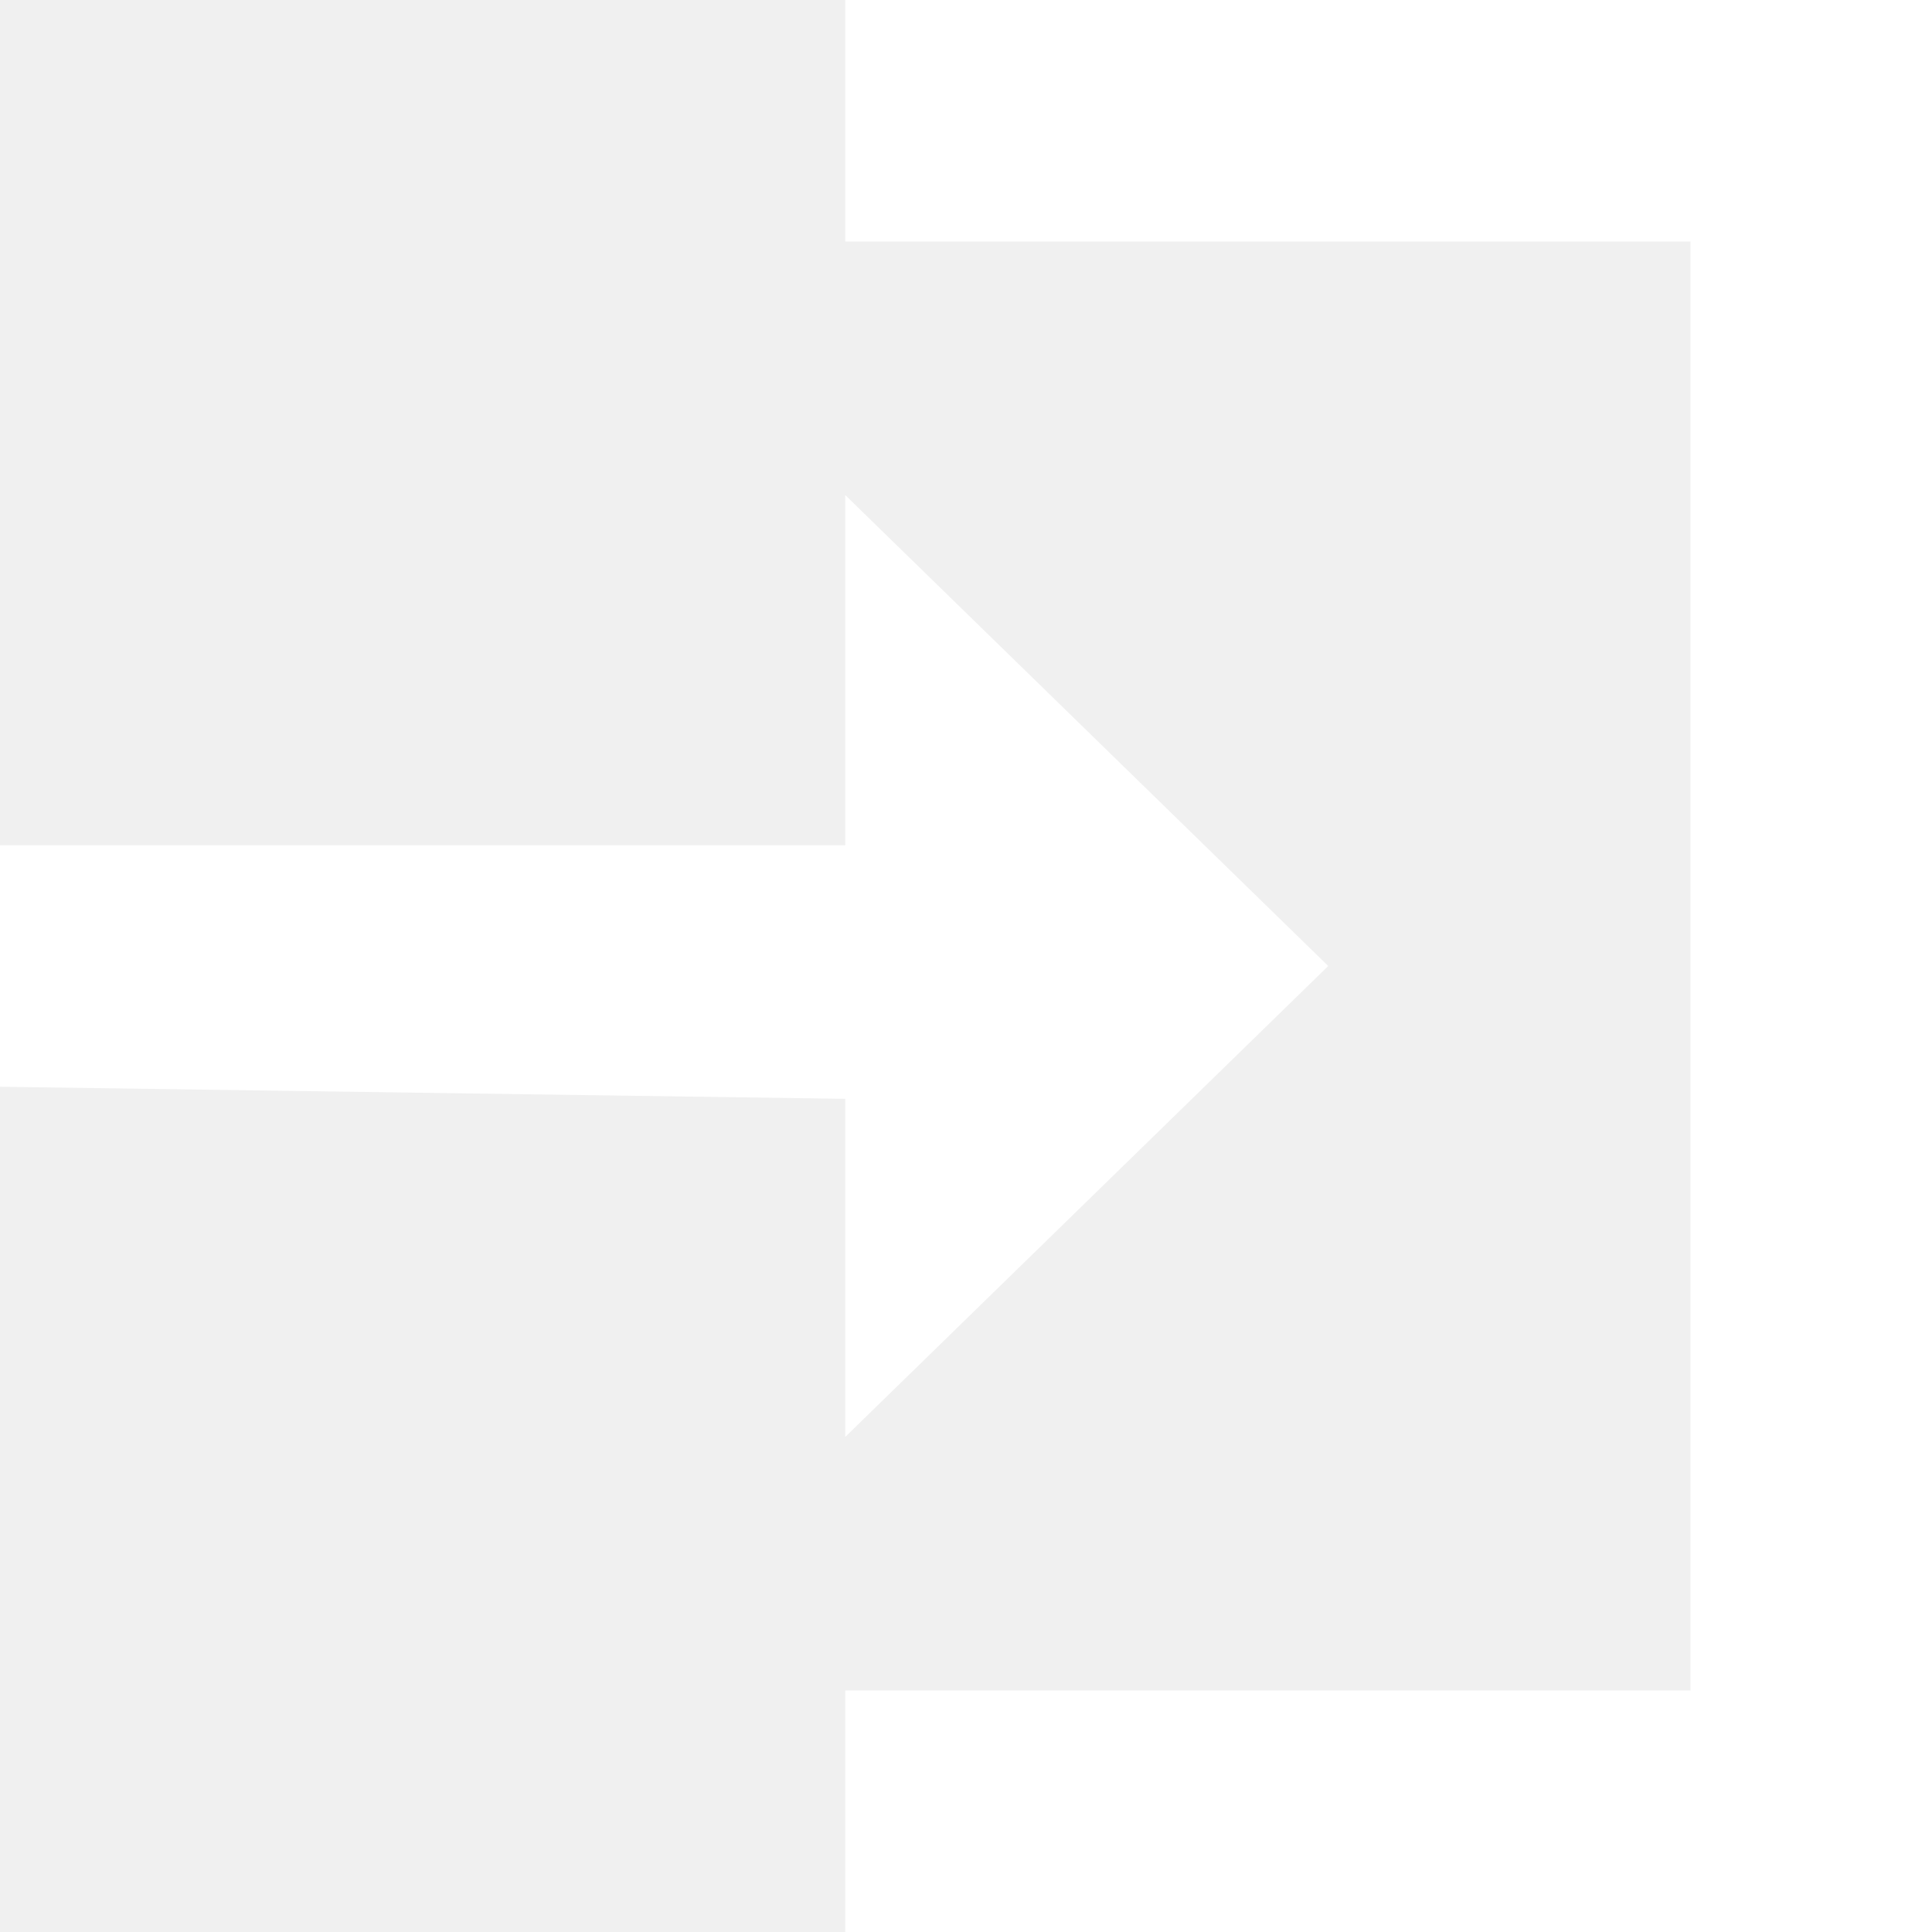
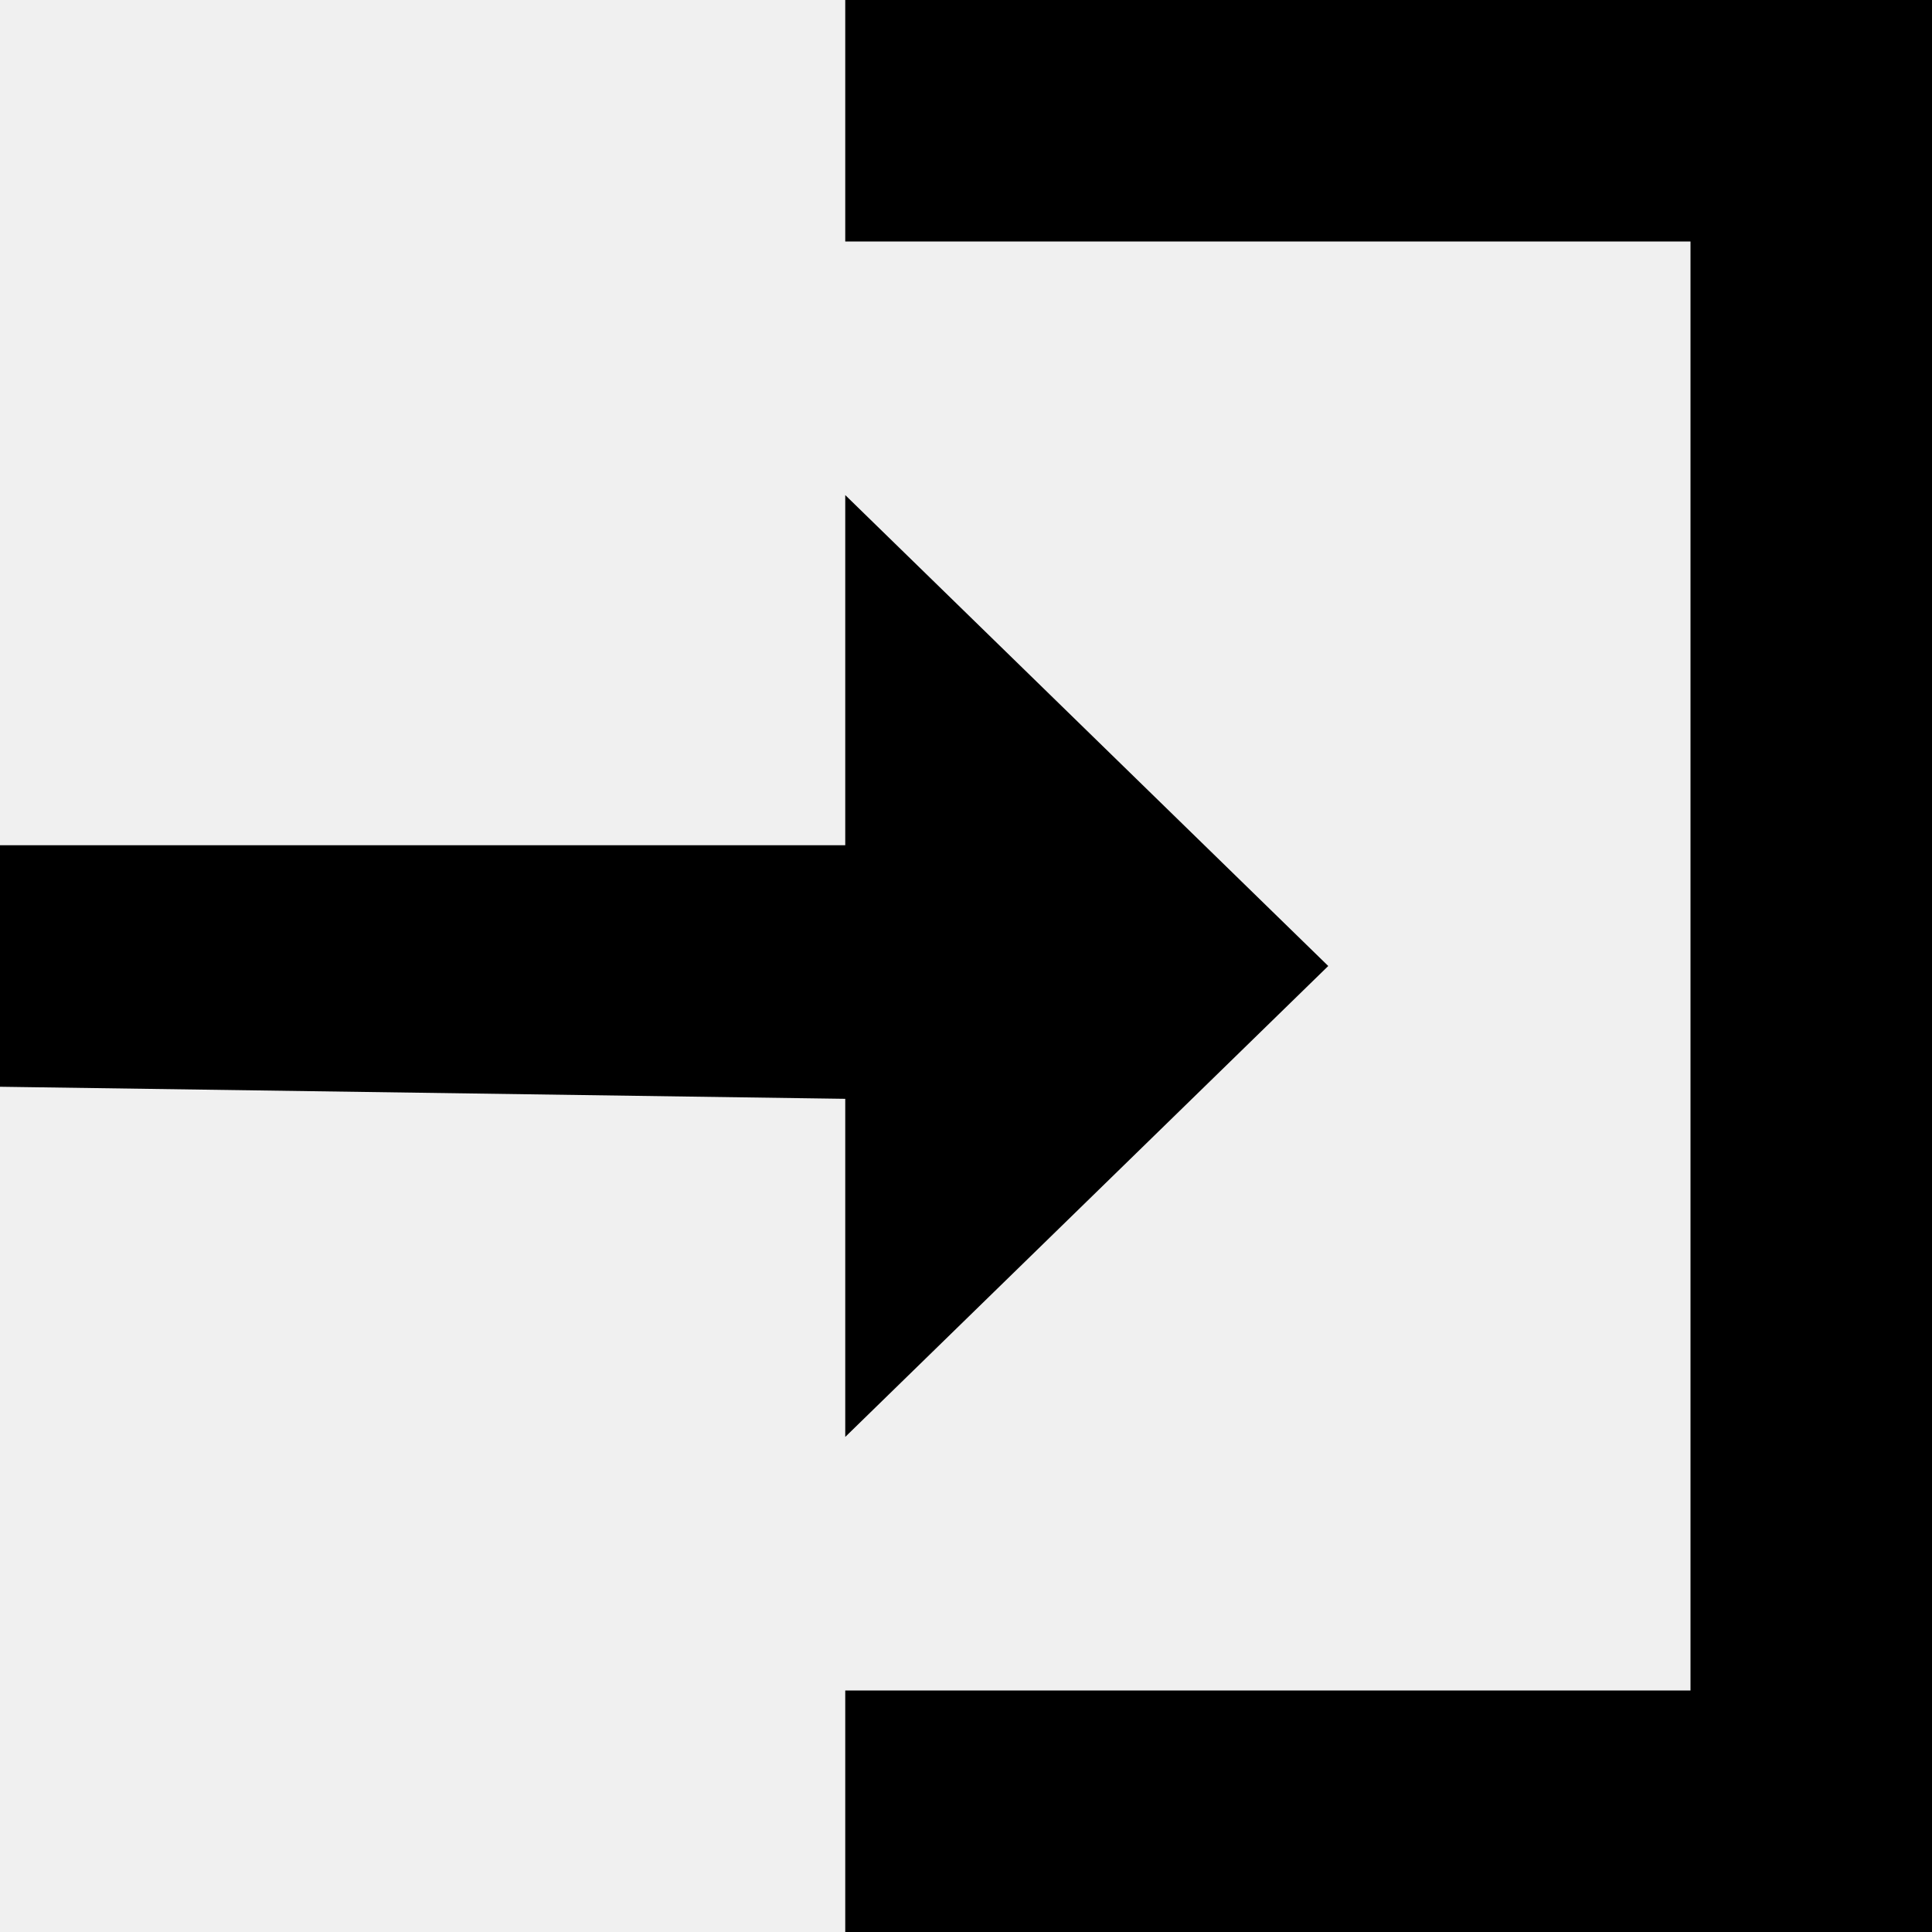
<svg xmlns="http://www.w3.org/2000/svg" version="1.1" x="0px" y="0px" viewBox="0 0 16 16" style="enable-background:new 0 0 16 16;" xml:space="preserve">
-   <style type="text/css">
- 	.st0{fill:#FFFFFF;}
- </style>
-   <polygon class="st0" points="0,7 7,7 7,4.1 11,8 7,11.9 7,9.1 0,9 " />
-   <polygon class="st0" points="7,0 7,2 14,2 14,14 7,14 7,16 16,16 16,0 " />
+   <polygon points="0,7 7,7 7,4.1 11,8 7,11.9 7,9.1 0,9 " />
+   <polygon points="7,0 7,2 14,2 14,14 7,14 7,16 16,16 16,0 " />
</svg>
